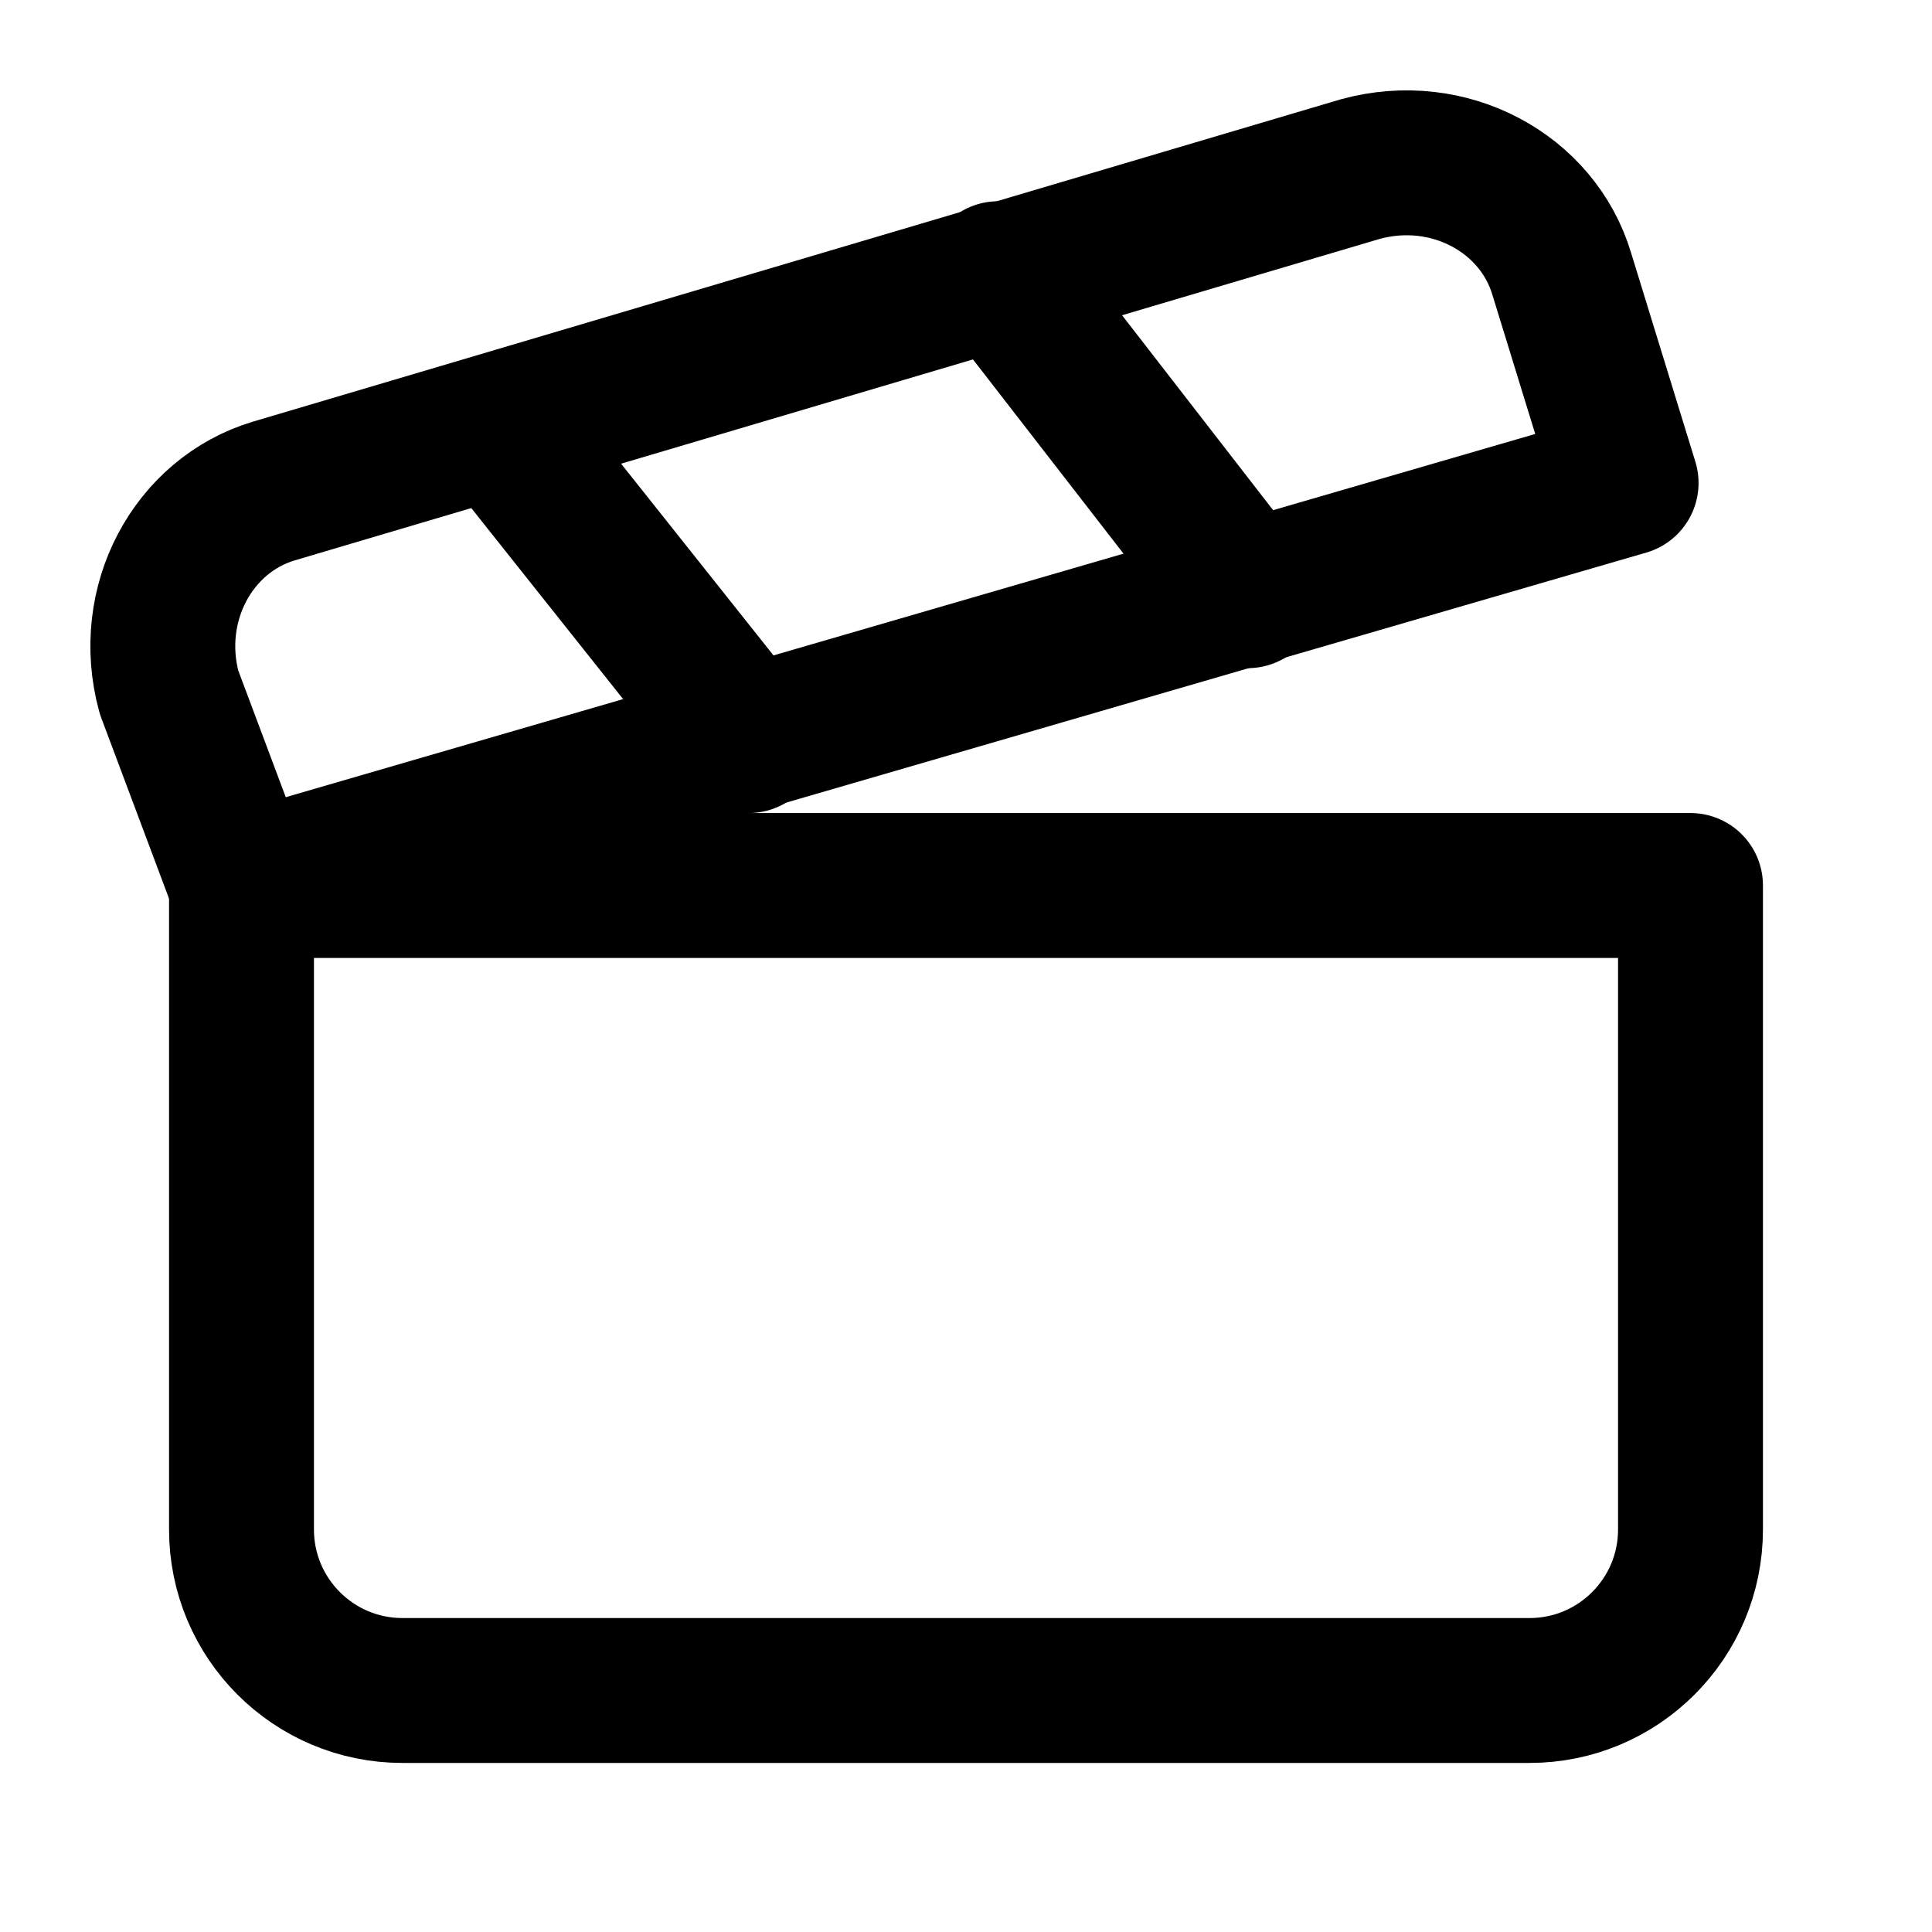
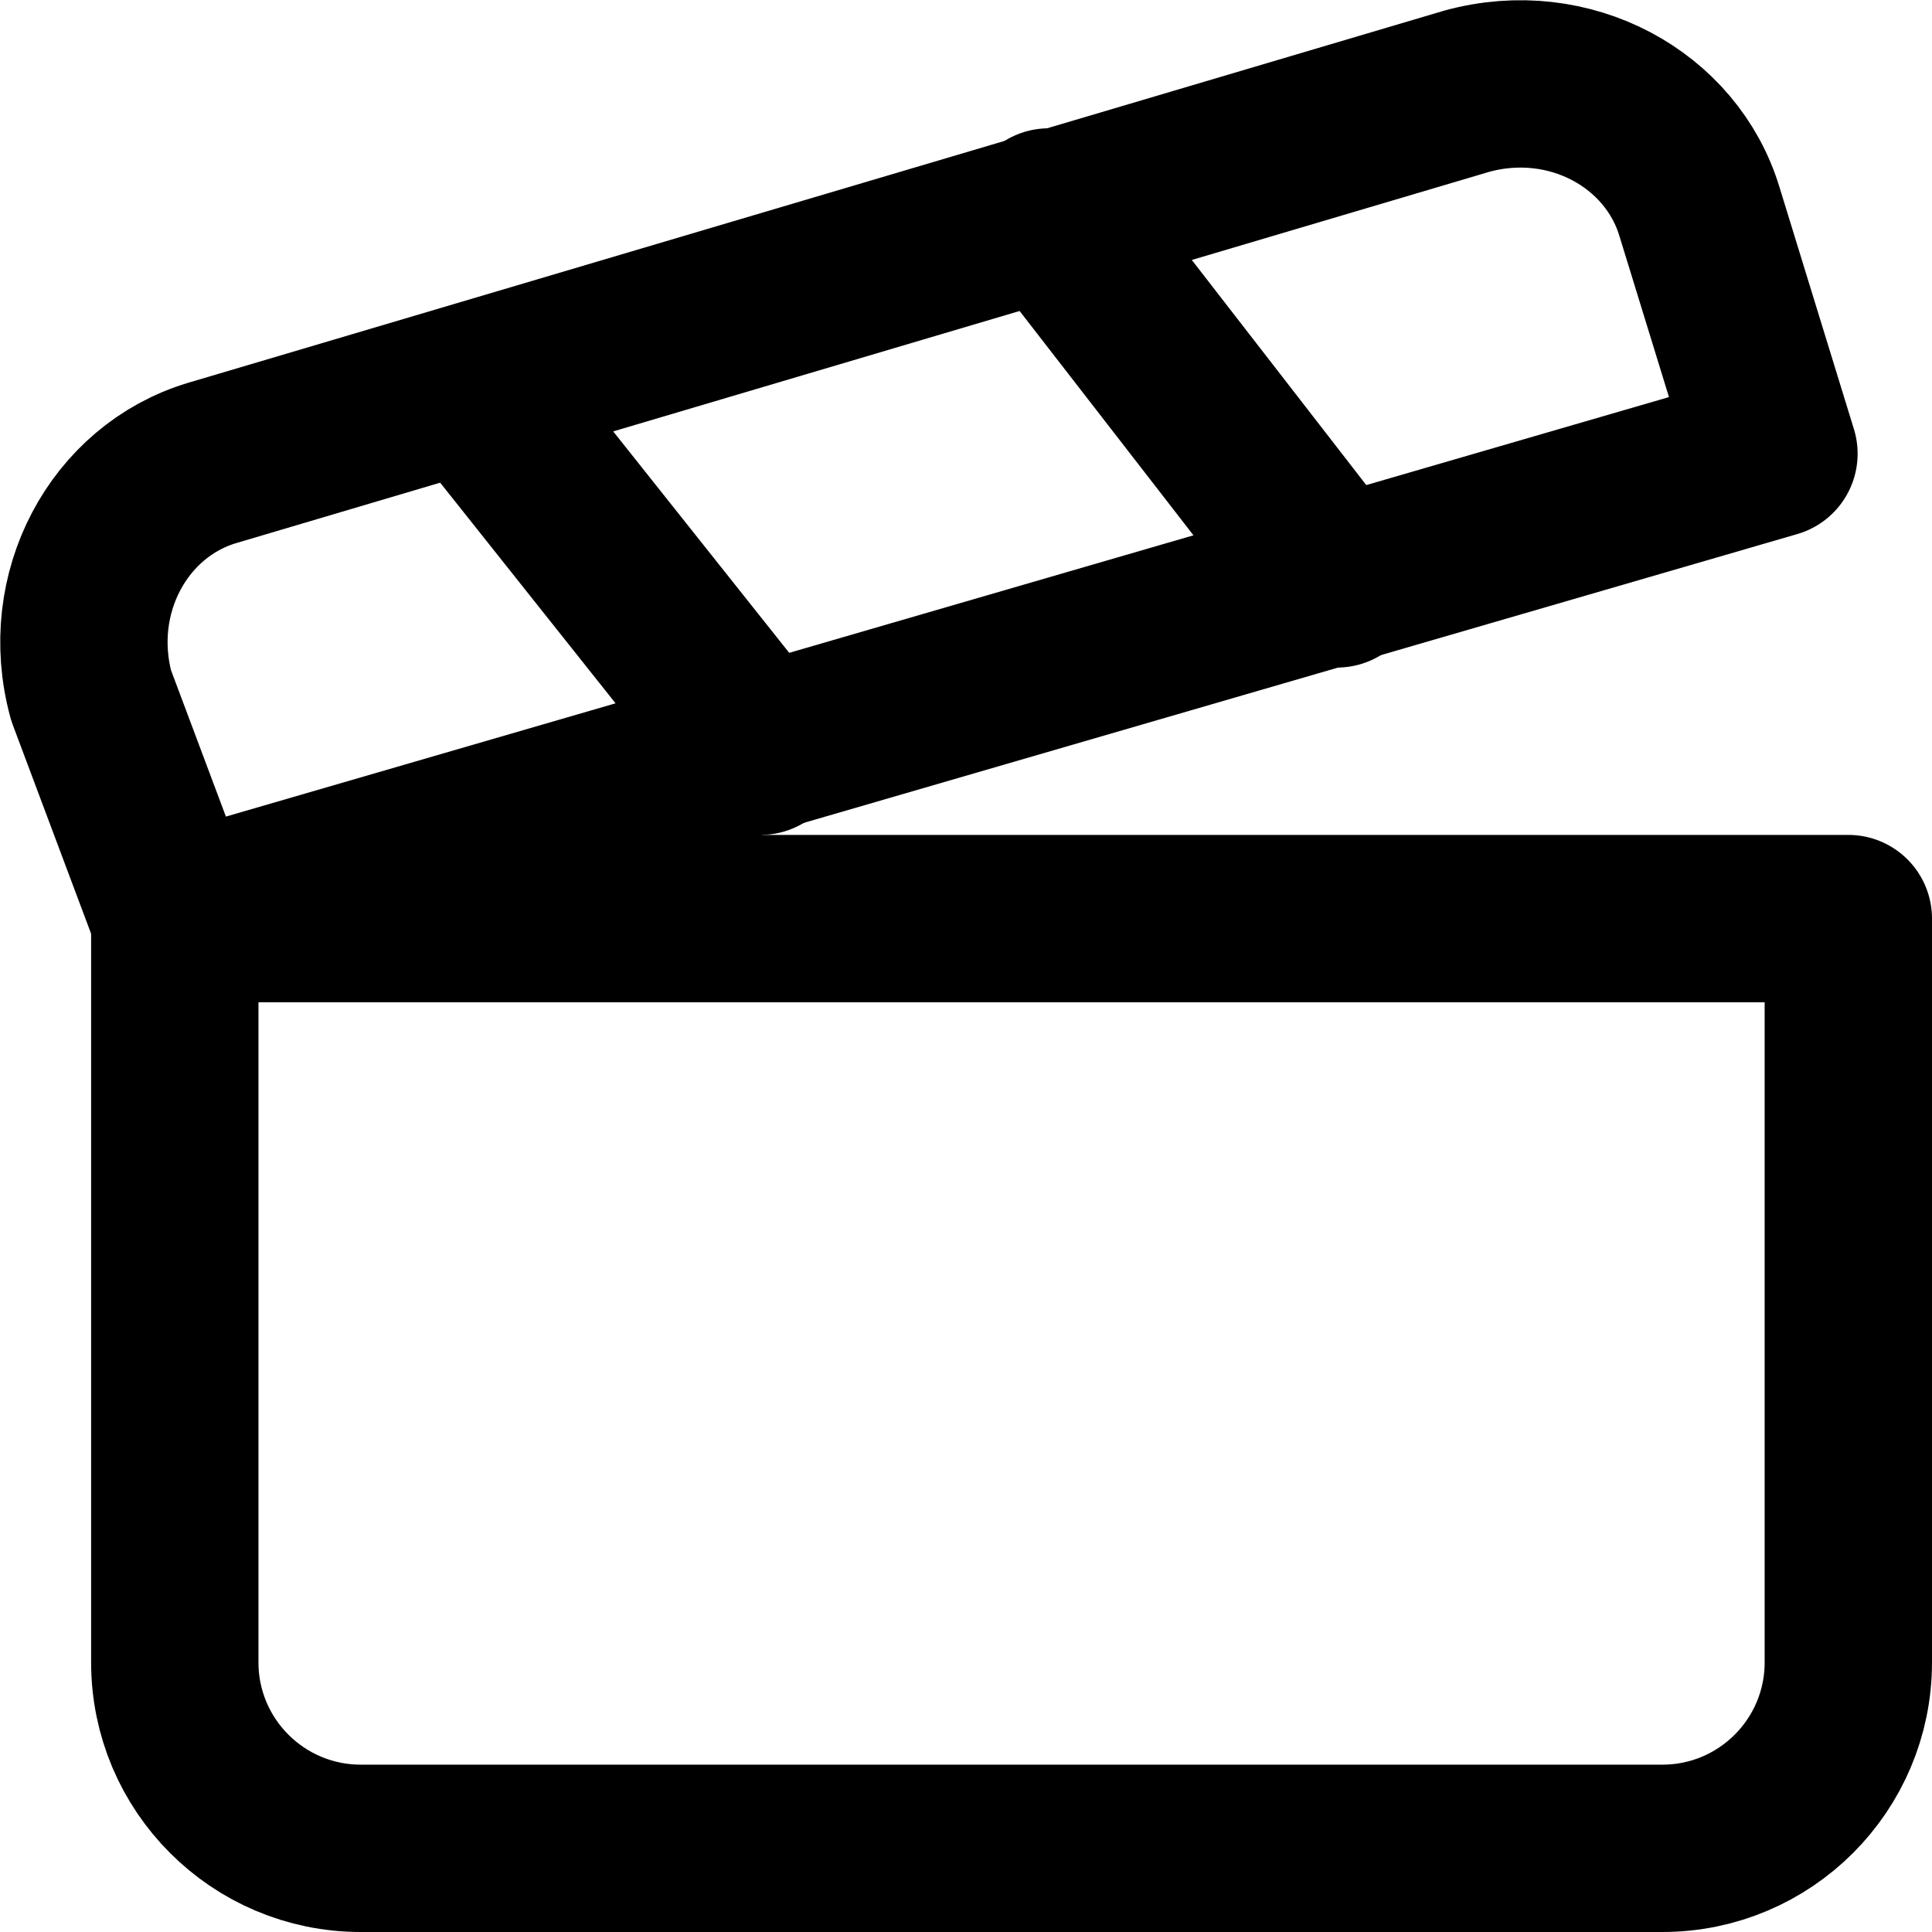
- <svg xmlns="http://www.w3.org/2000/svg" viewBox="0 0 24 24" fill="none" stroke="currentColor" stroke-width="1.8" stroke-linecap="round" stroke-linejoin="round">
+ <svg xmlns="http://www.w3.org/2000/svg" viewBox="1.12 1.12 20.78 20.78" preserveAspectRatio="xMidYMid meet" fill="none" stroke="currentColor" stroke-width="1.8" stroke-linecap="round" stroke-linejoin="round">
  <path d="M20.2 6 3 11l-.9-2.4c-.3-1.1.3-2.2 1.3-2.5l13.5-4c1.1-.3 2.2.3 2.5 1.3Z" />
  <path d="m6.2 5.3 3.1 3.9" />
  <path d="m12.4 3.4 3.1 4" />
  <path d="M3 11h18v8a2 2 0 0 1-2 2H5a2 2 0 0 1-2-2Z" />
</svg>
